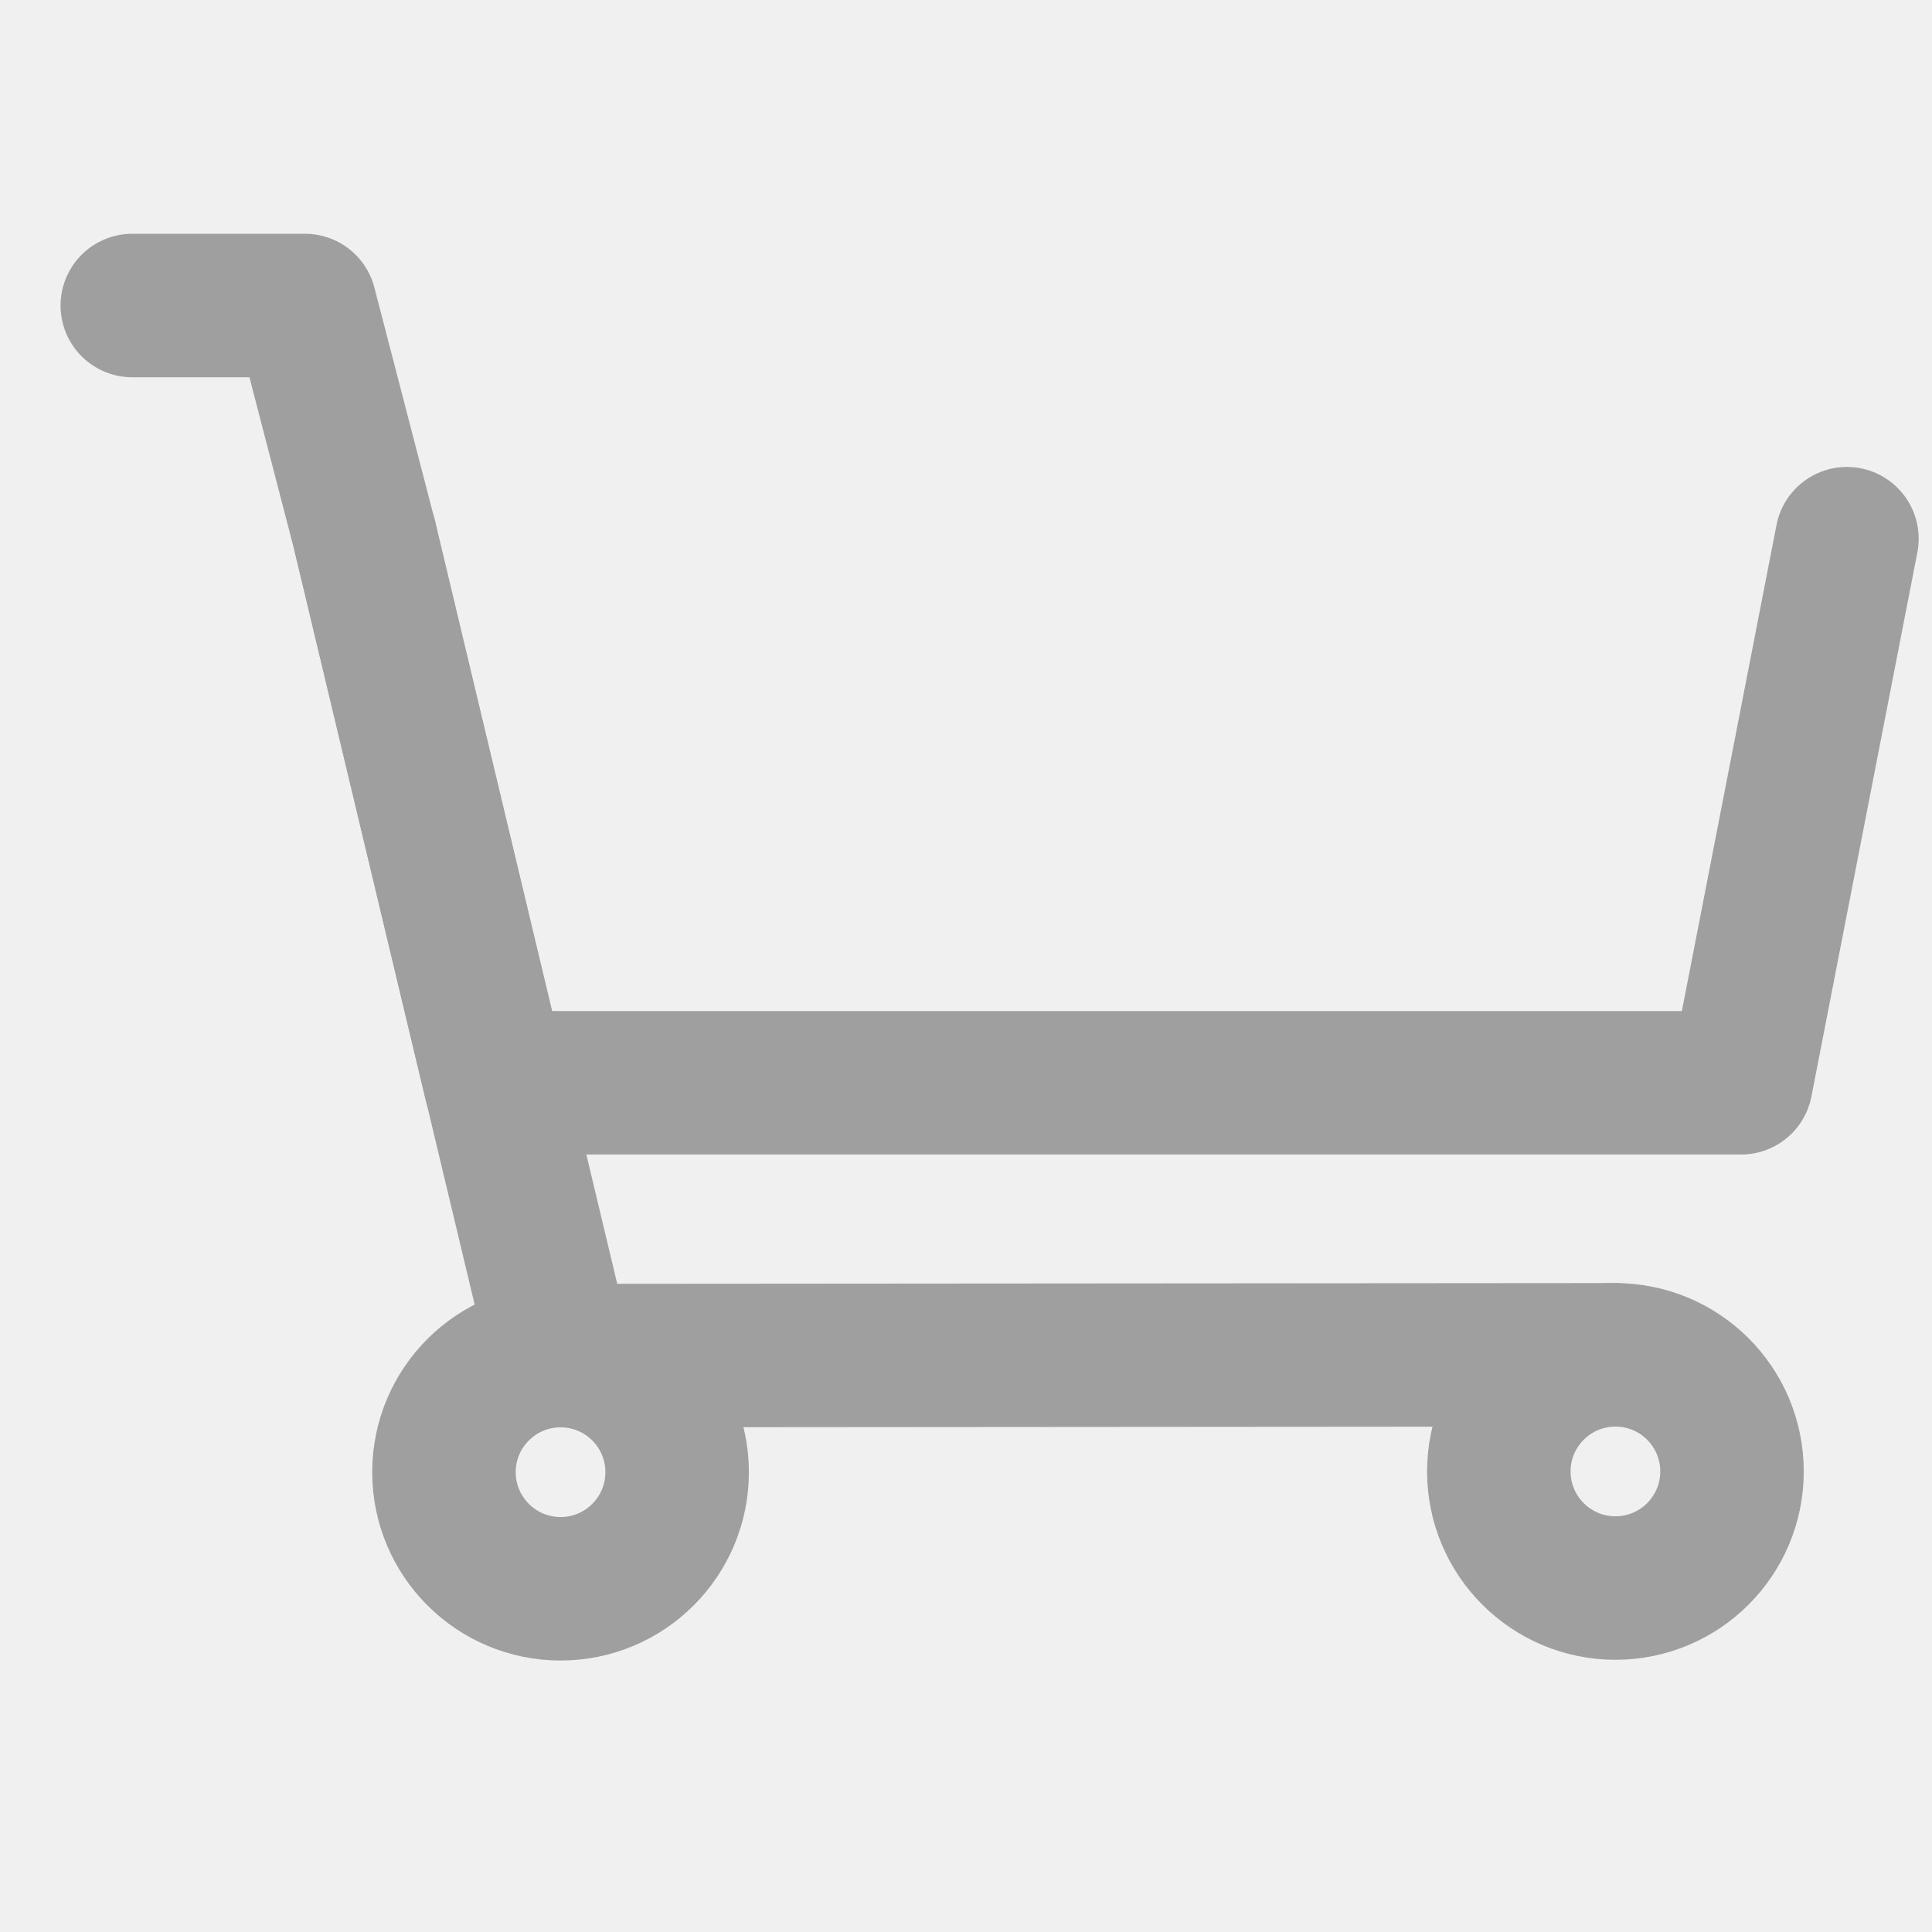
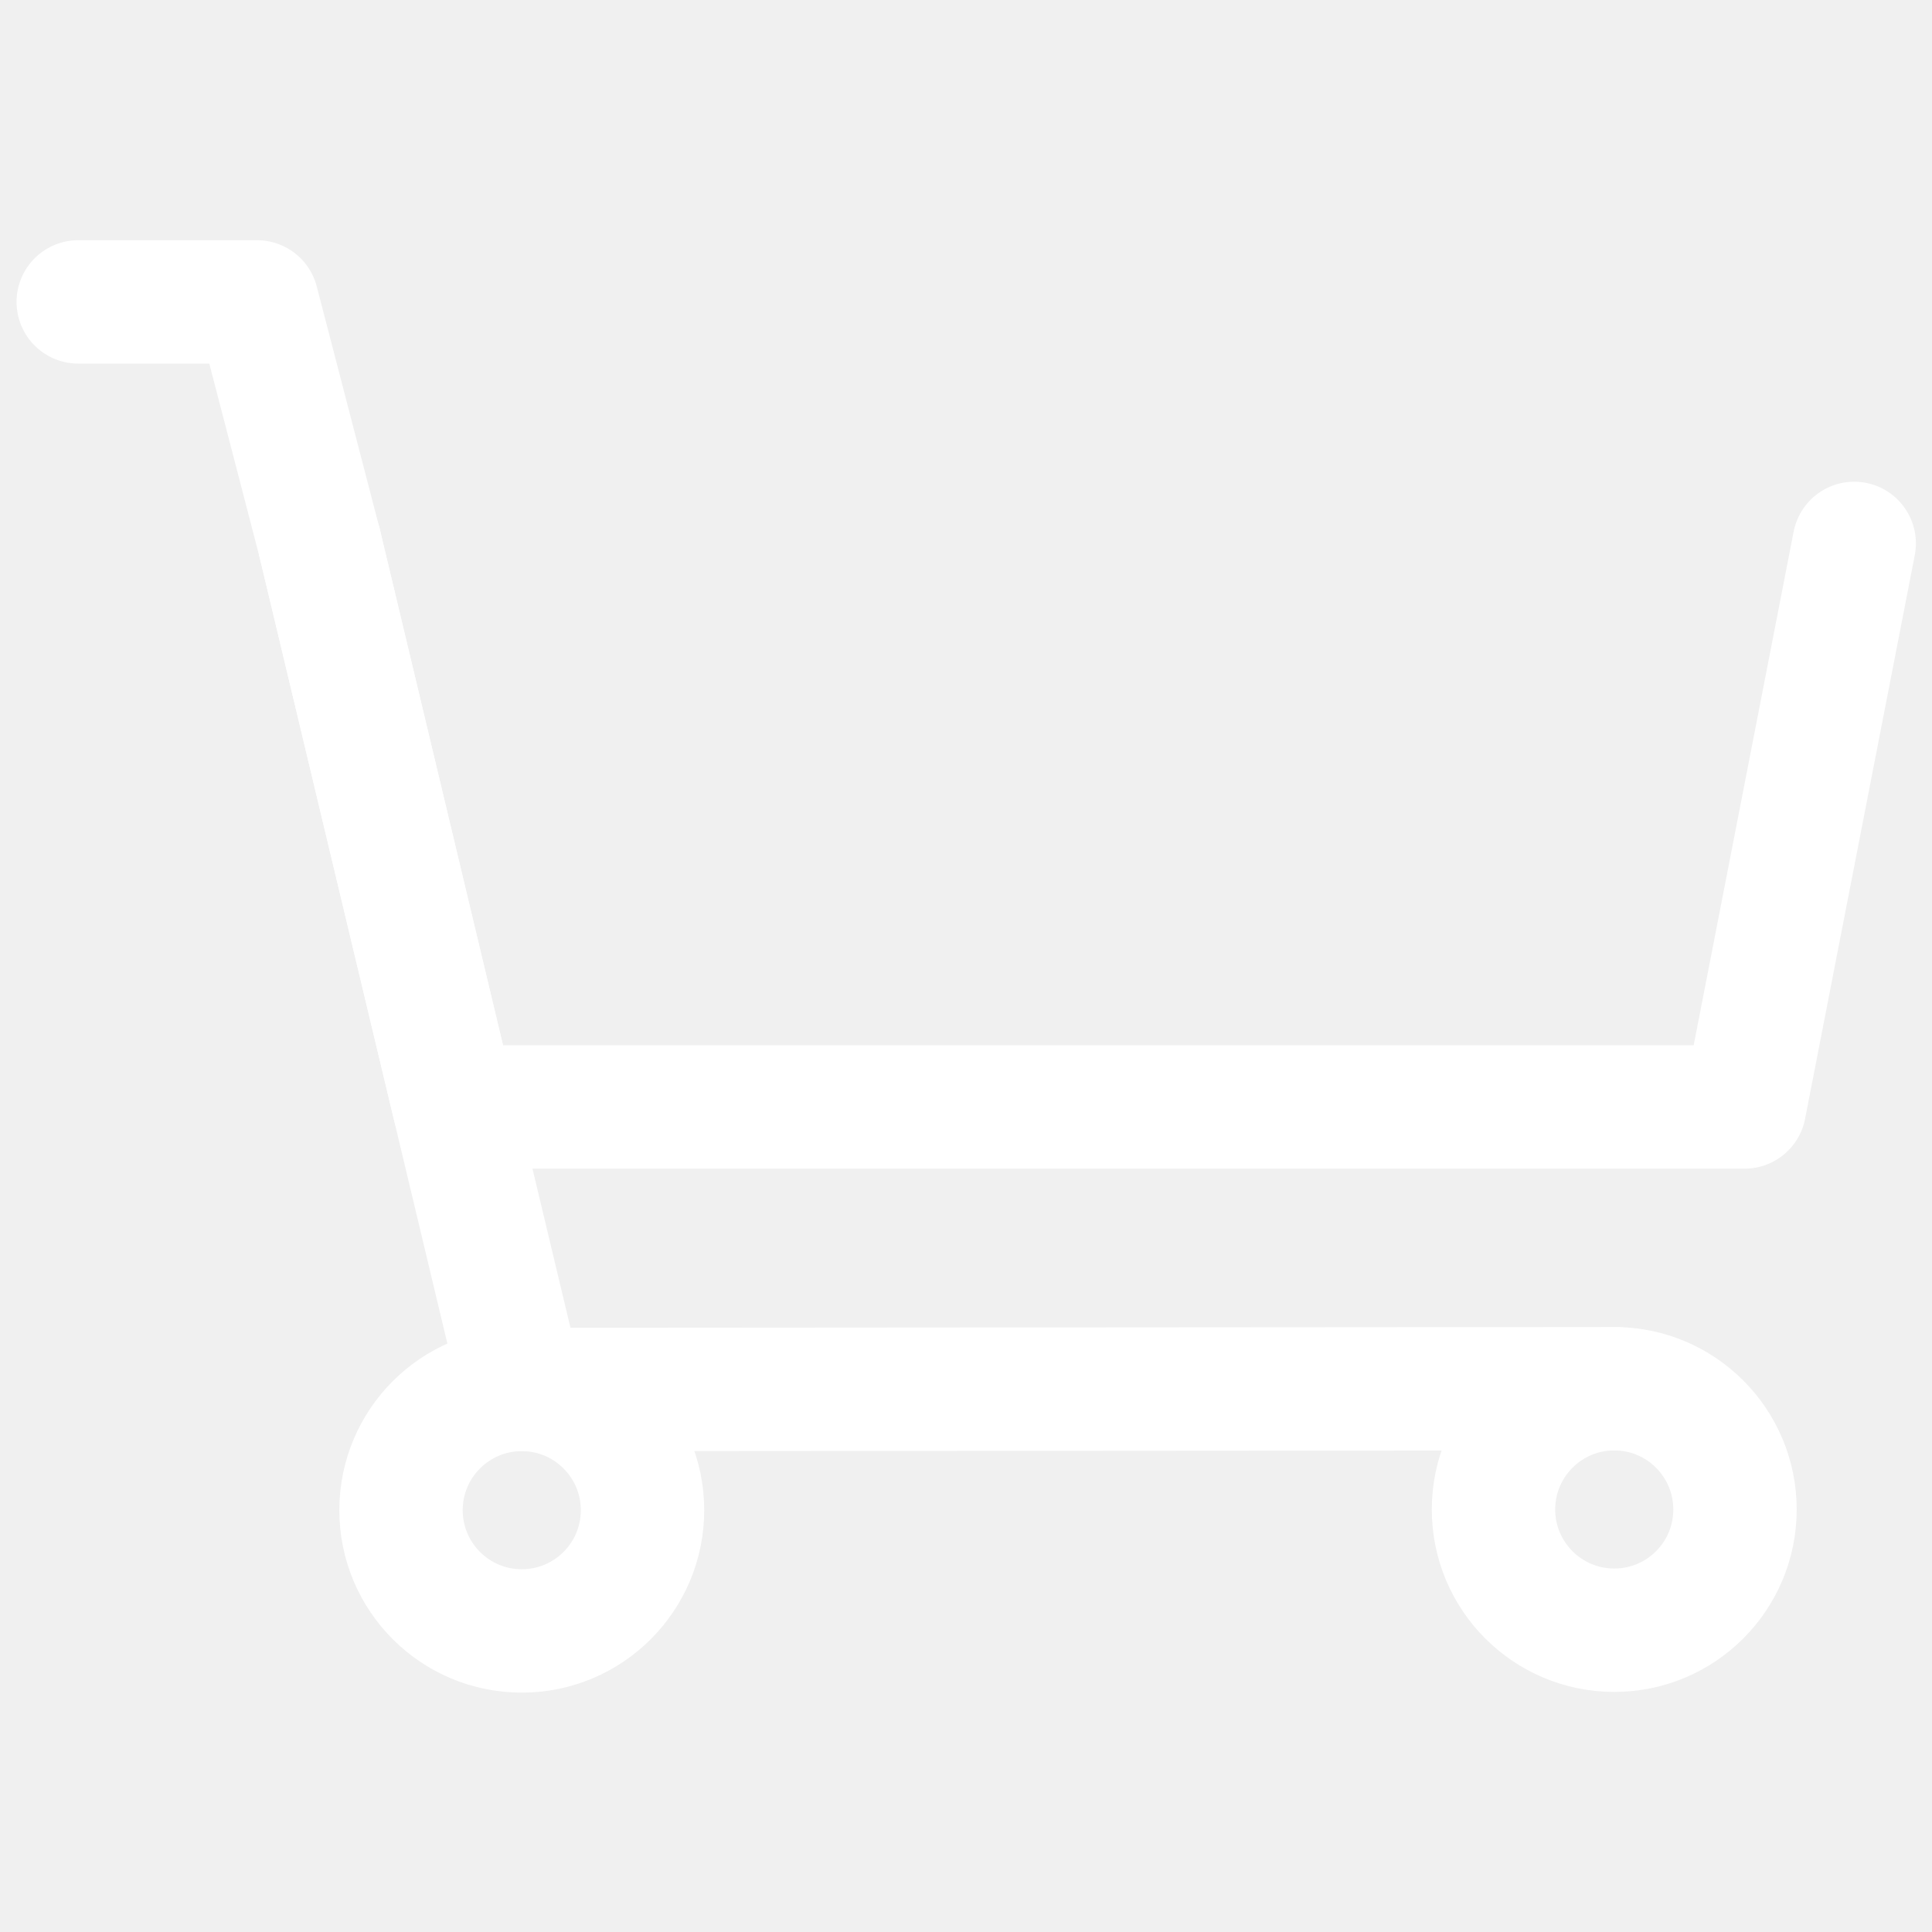
- <svg xmlns="http://www.w3.org/2000/svg" width="29" height="29" viewBox="0 0 29 29" fill="none">
-   <g clip-path="url(#clip0_1_1827)">
-     <path d="M5.486 8.086L4.577 4.586H1.986" stroke="#9F9F9F" stroke-width="2.154" stroke-linecap="round" stroke-linejoin="round" />
-     <path d="M8.414 23.848C9.381 23.848 10.164 23.064 10.164 22.098C10.164 21.131 9.381 20.348 8.414 20.348C7.448 20.348 6.664 21.131 6.664 22.098C6.664 23.064 7.448 23.848 8.414 23.848Z" stroke="#9F9F9F" stroke-width="2.154" stroke-linecap="round" stroke-linejoin="round" />
-     <path d="M27.723 8.086L26.133 16.253H7.435L5.484 8.086" stroke="#9F9F9F" stroke-width="2.154" stroke-linecap="round" stroke-linejoin="round" />
-     <path d="M24.248 23.837C25.215 23.837 25.998 23.053 25.998 22.087C25.998 21.12 25.215 20.337 24.248 20.337C23.282 20.337 22.498 21.12 22.498 22.087C22.498 23.053 23.282 23.837 24.248 23.837Z" stroke="#9F9F9F" stroke-width="2.154" stroke-linecap="round" stroke-linejoin="round" />
-     <path d="M24.249 20.336L8.415 20.348L5.486 8.086" stroke="#9F9F9F" stroke-width="2.154" stroke-linecap="round" stroke-linejoin="round" />
-   </g>
-   <defs>
-     <clipPath id="clip0_1_1827">
-       <rect width="28" height="28" fill="white" transform="translate(0.855469 0.210938)" />
-     </clipPath>
-   </defs>
+ <svg xmlns="http://www.w3.org/2000/svg" width="30" height="30" viewBox="0 0 30 30" fill="none">
+   <path d="M4.965 8.438L3.991 4.688H1.215" stroke="white" stroke-width="1.916" stroke-linecap="round" stroke-linejoin="round" />
+   <path d="M8.102 25.325C9.137 25.325 9.977 24.486 9.977 23.45C9.977 22.415 9.137 21.575 8.102 21.575C7.066 21.575 6.227 22.415 6.227 23.45C6.227 24.486 7.066 25.325 8.102 25.325Z" stroke="white" stroke-width="1.916" stroke-linecap="round" stroke-linejoin="round" />
+   <path d="M28.792 8.438L27.089 17.189H7.055L4.965 8.438" stroke="white" stroke-width="1.916" stroke-linecap="round" stroke-linejoin="round" />
+   <path d="M25.066 25.314C26.102 25.314 26.941 24.475 26.941 23.439C26.941 22.404 26.102 21.564 25.066 21.564C24.031 21.564 23.191 22.404 23.191 23.439C23.191 24.475 24.031 25.314 25.066 25.314Z" stroke="white" stroke-width="1.916" stroke-linecap="round" stroke-linejoin="round" />
+   <path d="M25.067 21.564L8.102 21.576L4.965 8.438" stroke="white" stroke-width="1.916" stroke-linecap="round" stroke-linejoin="round" />
</svg>
